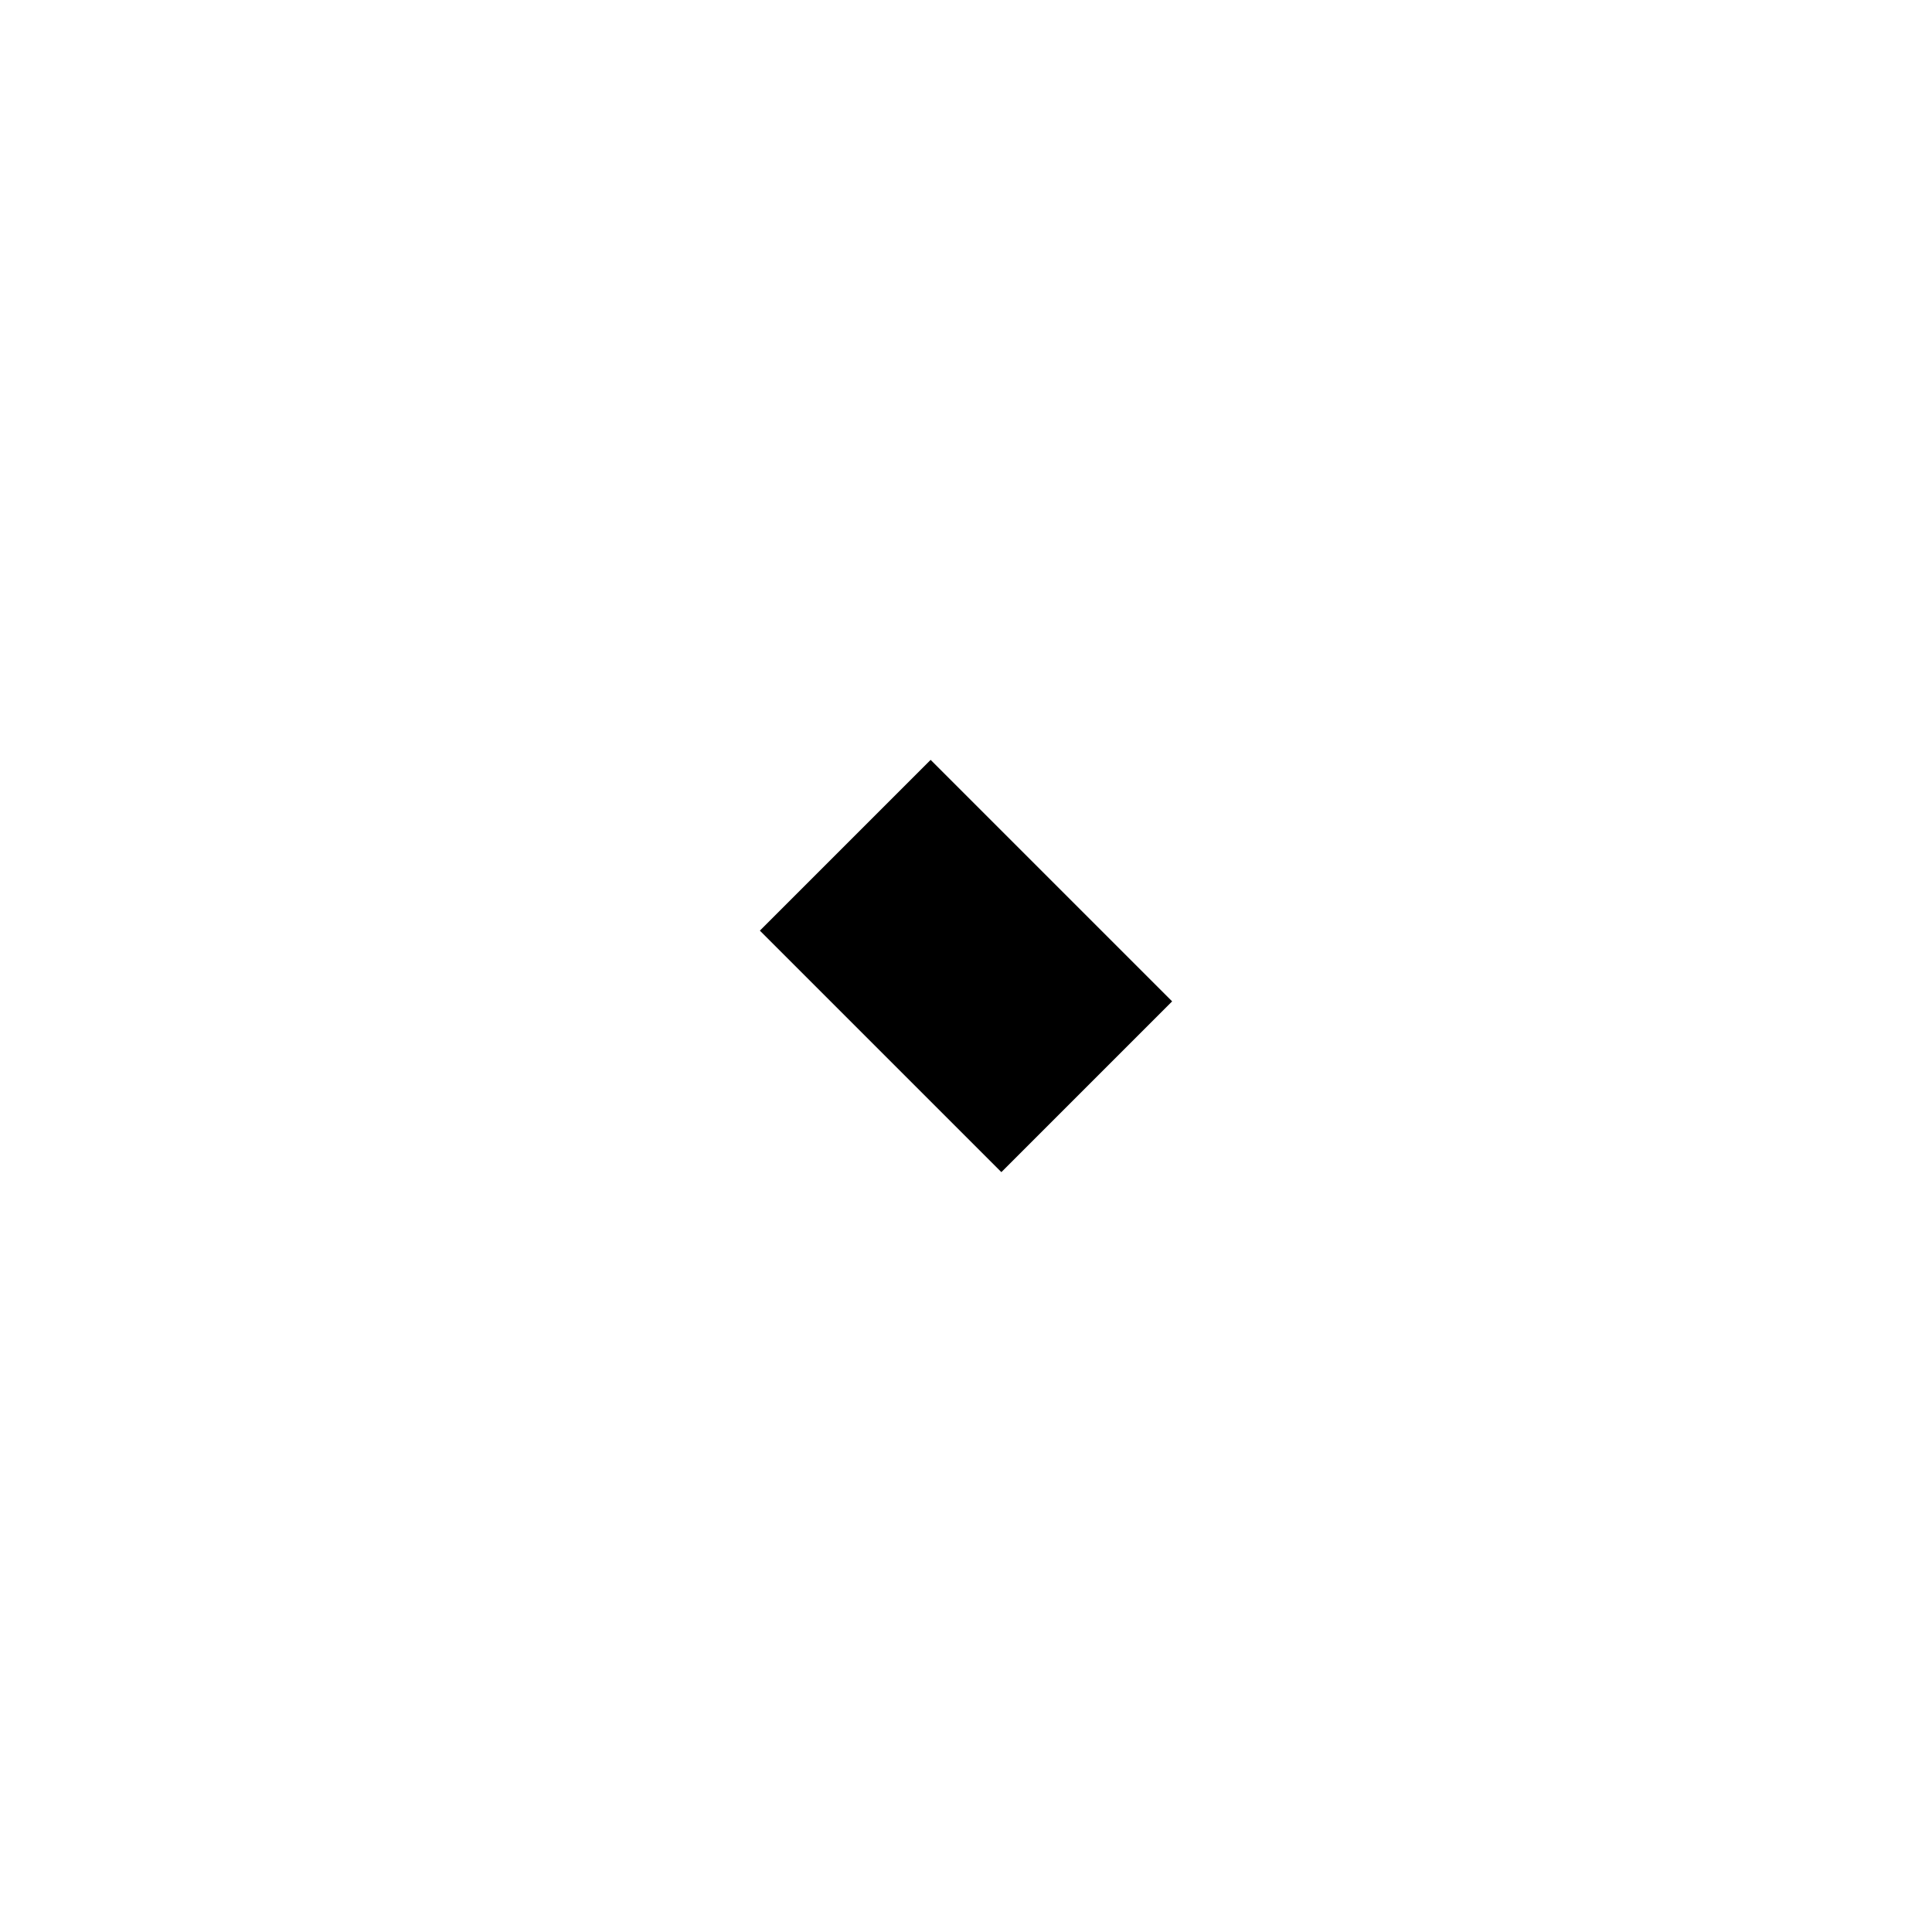
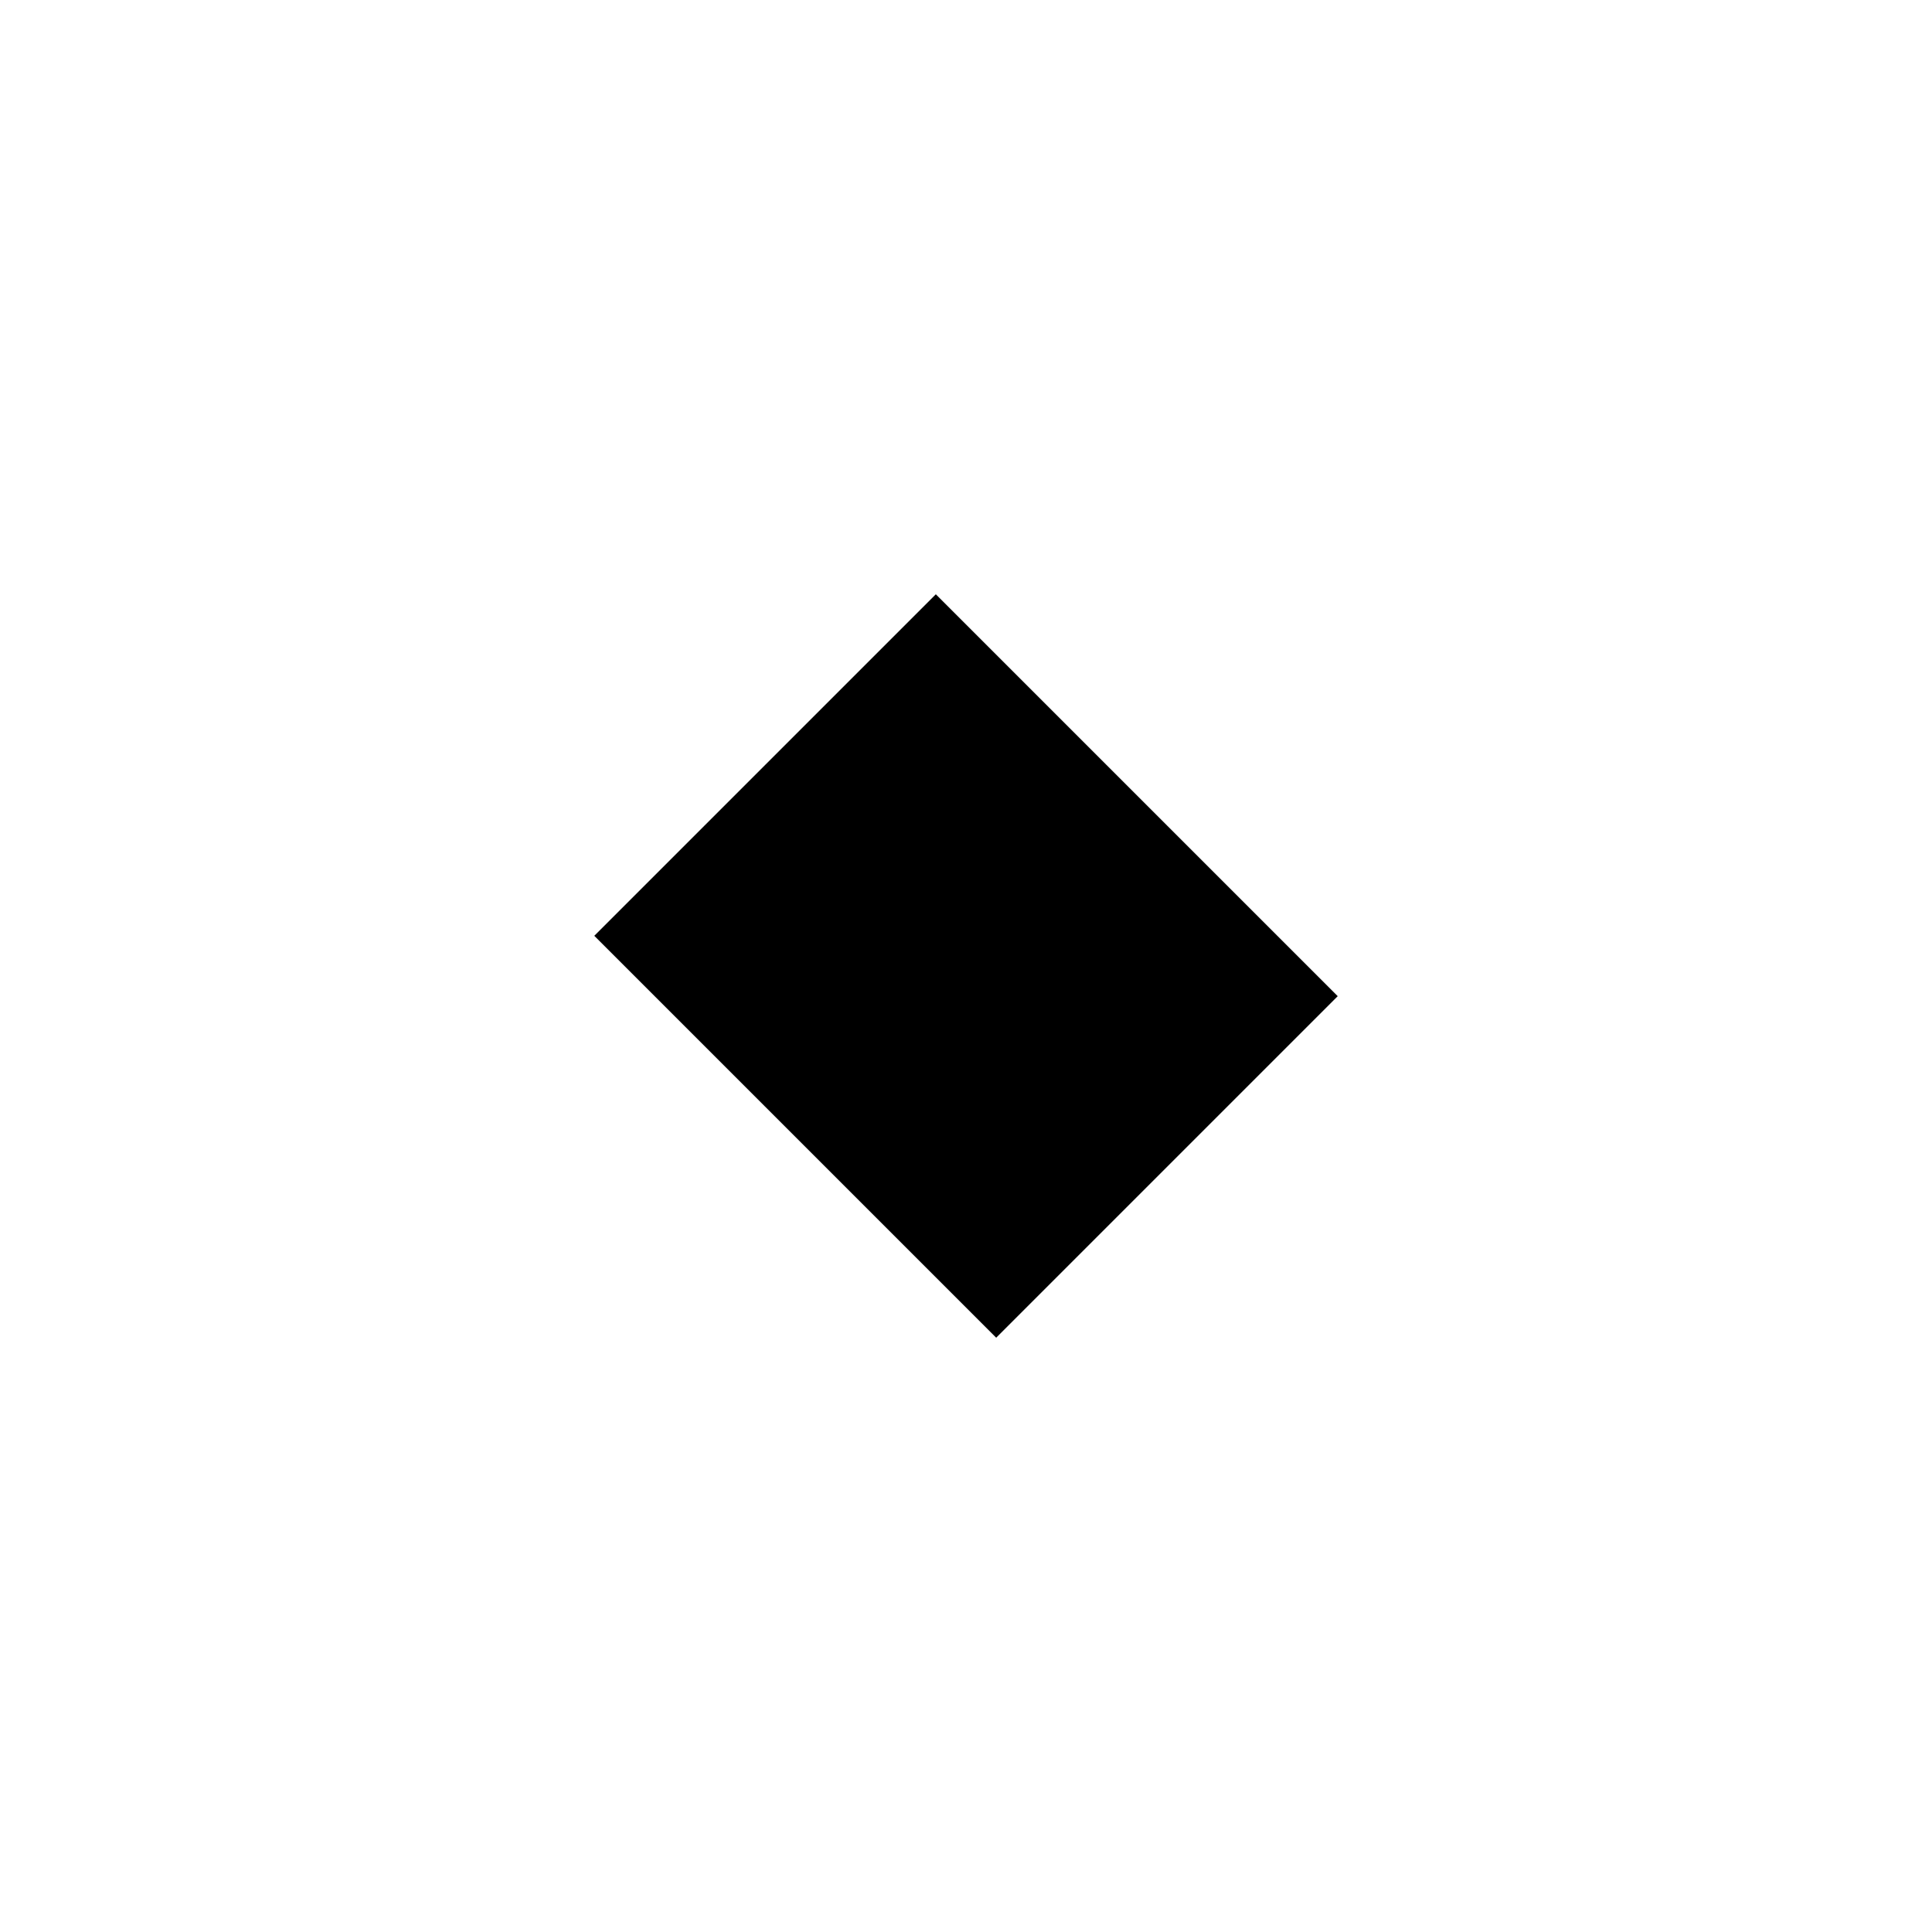
<svg xmlns="http://www.w3.org/2000/svg" width="512" height="512" viewBox="0 0 135.467 135.467" version="1.1" id="svg8">
  <defs id="defs2" />
  <g id="layer1" transform="translate(0,-161.5333)">
-     <path style="fill:none;fill-rule:evenodd;stroke:#000000;stroke-width:16.933;stroke-linecap:butt;stroke-linejoin:miter;stroke-miterlimit:4;stroke-dasharray:none;stroke-opacity:1" d="m 59.267,220.8 16.933,16.933" id="path4674" />
+     <path style="color:#000000;font-style:normal;font-variant:normal;font-weight:normal;font-stretch:normal;font-size:medium;line-height:normal;font-family:sans-serif;font-variant-ligatures:normal;font-variant-position:normal;font-variant-caps:normal;font-variant-numeric:normal;font-variant-alternates:normal;font-feature-settings:normal;text-indent:0;text-align:start;text-decoration:none;text-decoration-line:none;text-decoration-style:solid;text-decoration-color:#000000;letter-spacing:normal;word-spacing:normal;text-transform:none;writing-mode:lr-tb;direction:ltr;text-orientation:mixed;dominant-baseline:auto;baseline-shift:baseline;text-anchor:start;white-space:normal;shape-padding:0;clip-rule:nonzero;display:inline;overflow:visible;visibility:visible;opacity:1;isolation:auto;mix-blend-mode:normal;color-interpolation:sRGB;color-interpolation-filters:linearRGB;solid-color:#000000;solid-opacity:1;vector-effect:none;fill:#000000;fill-opacity:1;fill-rule:evenodd;stroke:none;stroke-width:33.867;stroke-linecap:square;stroke-linejoin:miter;stroke-miterlimit:4;stroke-dasharray:none;stroke-dashoffset:0;stroke-opacity:1;color-rendering:auto;image-rendering:auto;shape-rendering:auto;text-rendering:auto;enable-background:accumulate" d="m 65.617,203.203 -23.947,23.947 11.973,11.973 4.234,4.234 11.973,11.973 23.947,-23.947 -11.973,-11.973 -4.234,-4.234 z" id="path4674" />
  </g>
</svg>
